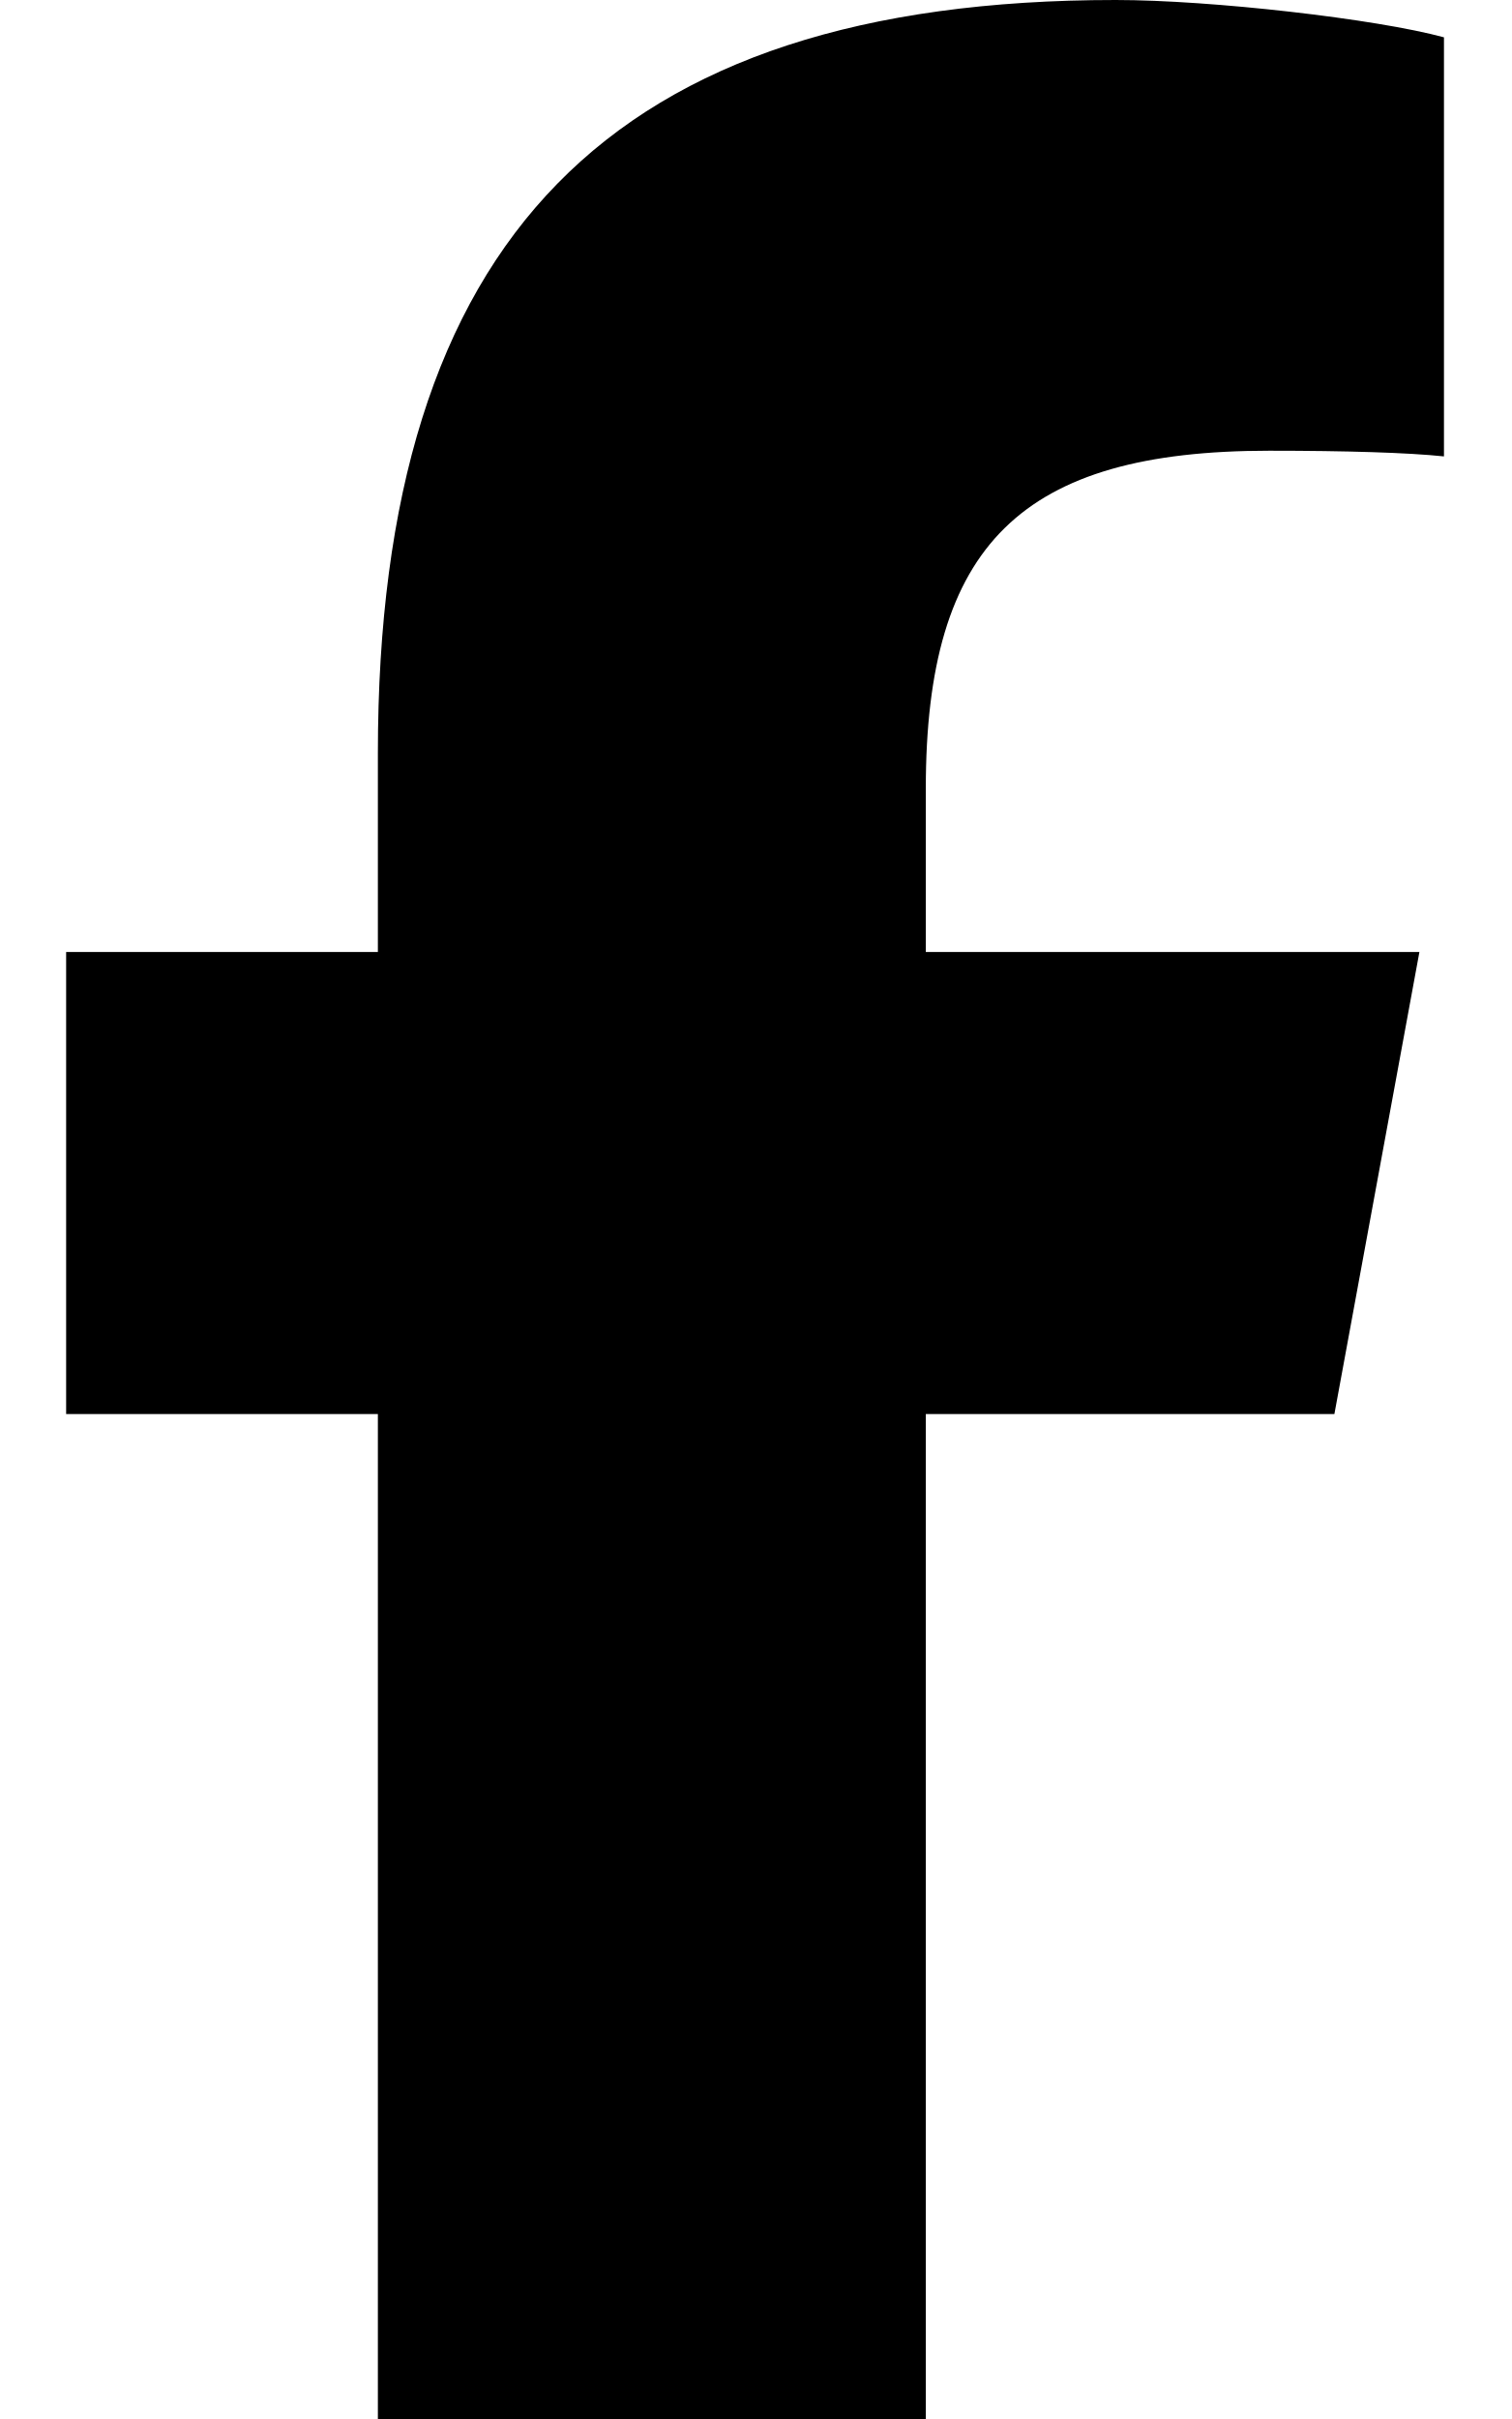
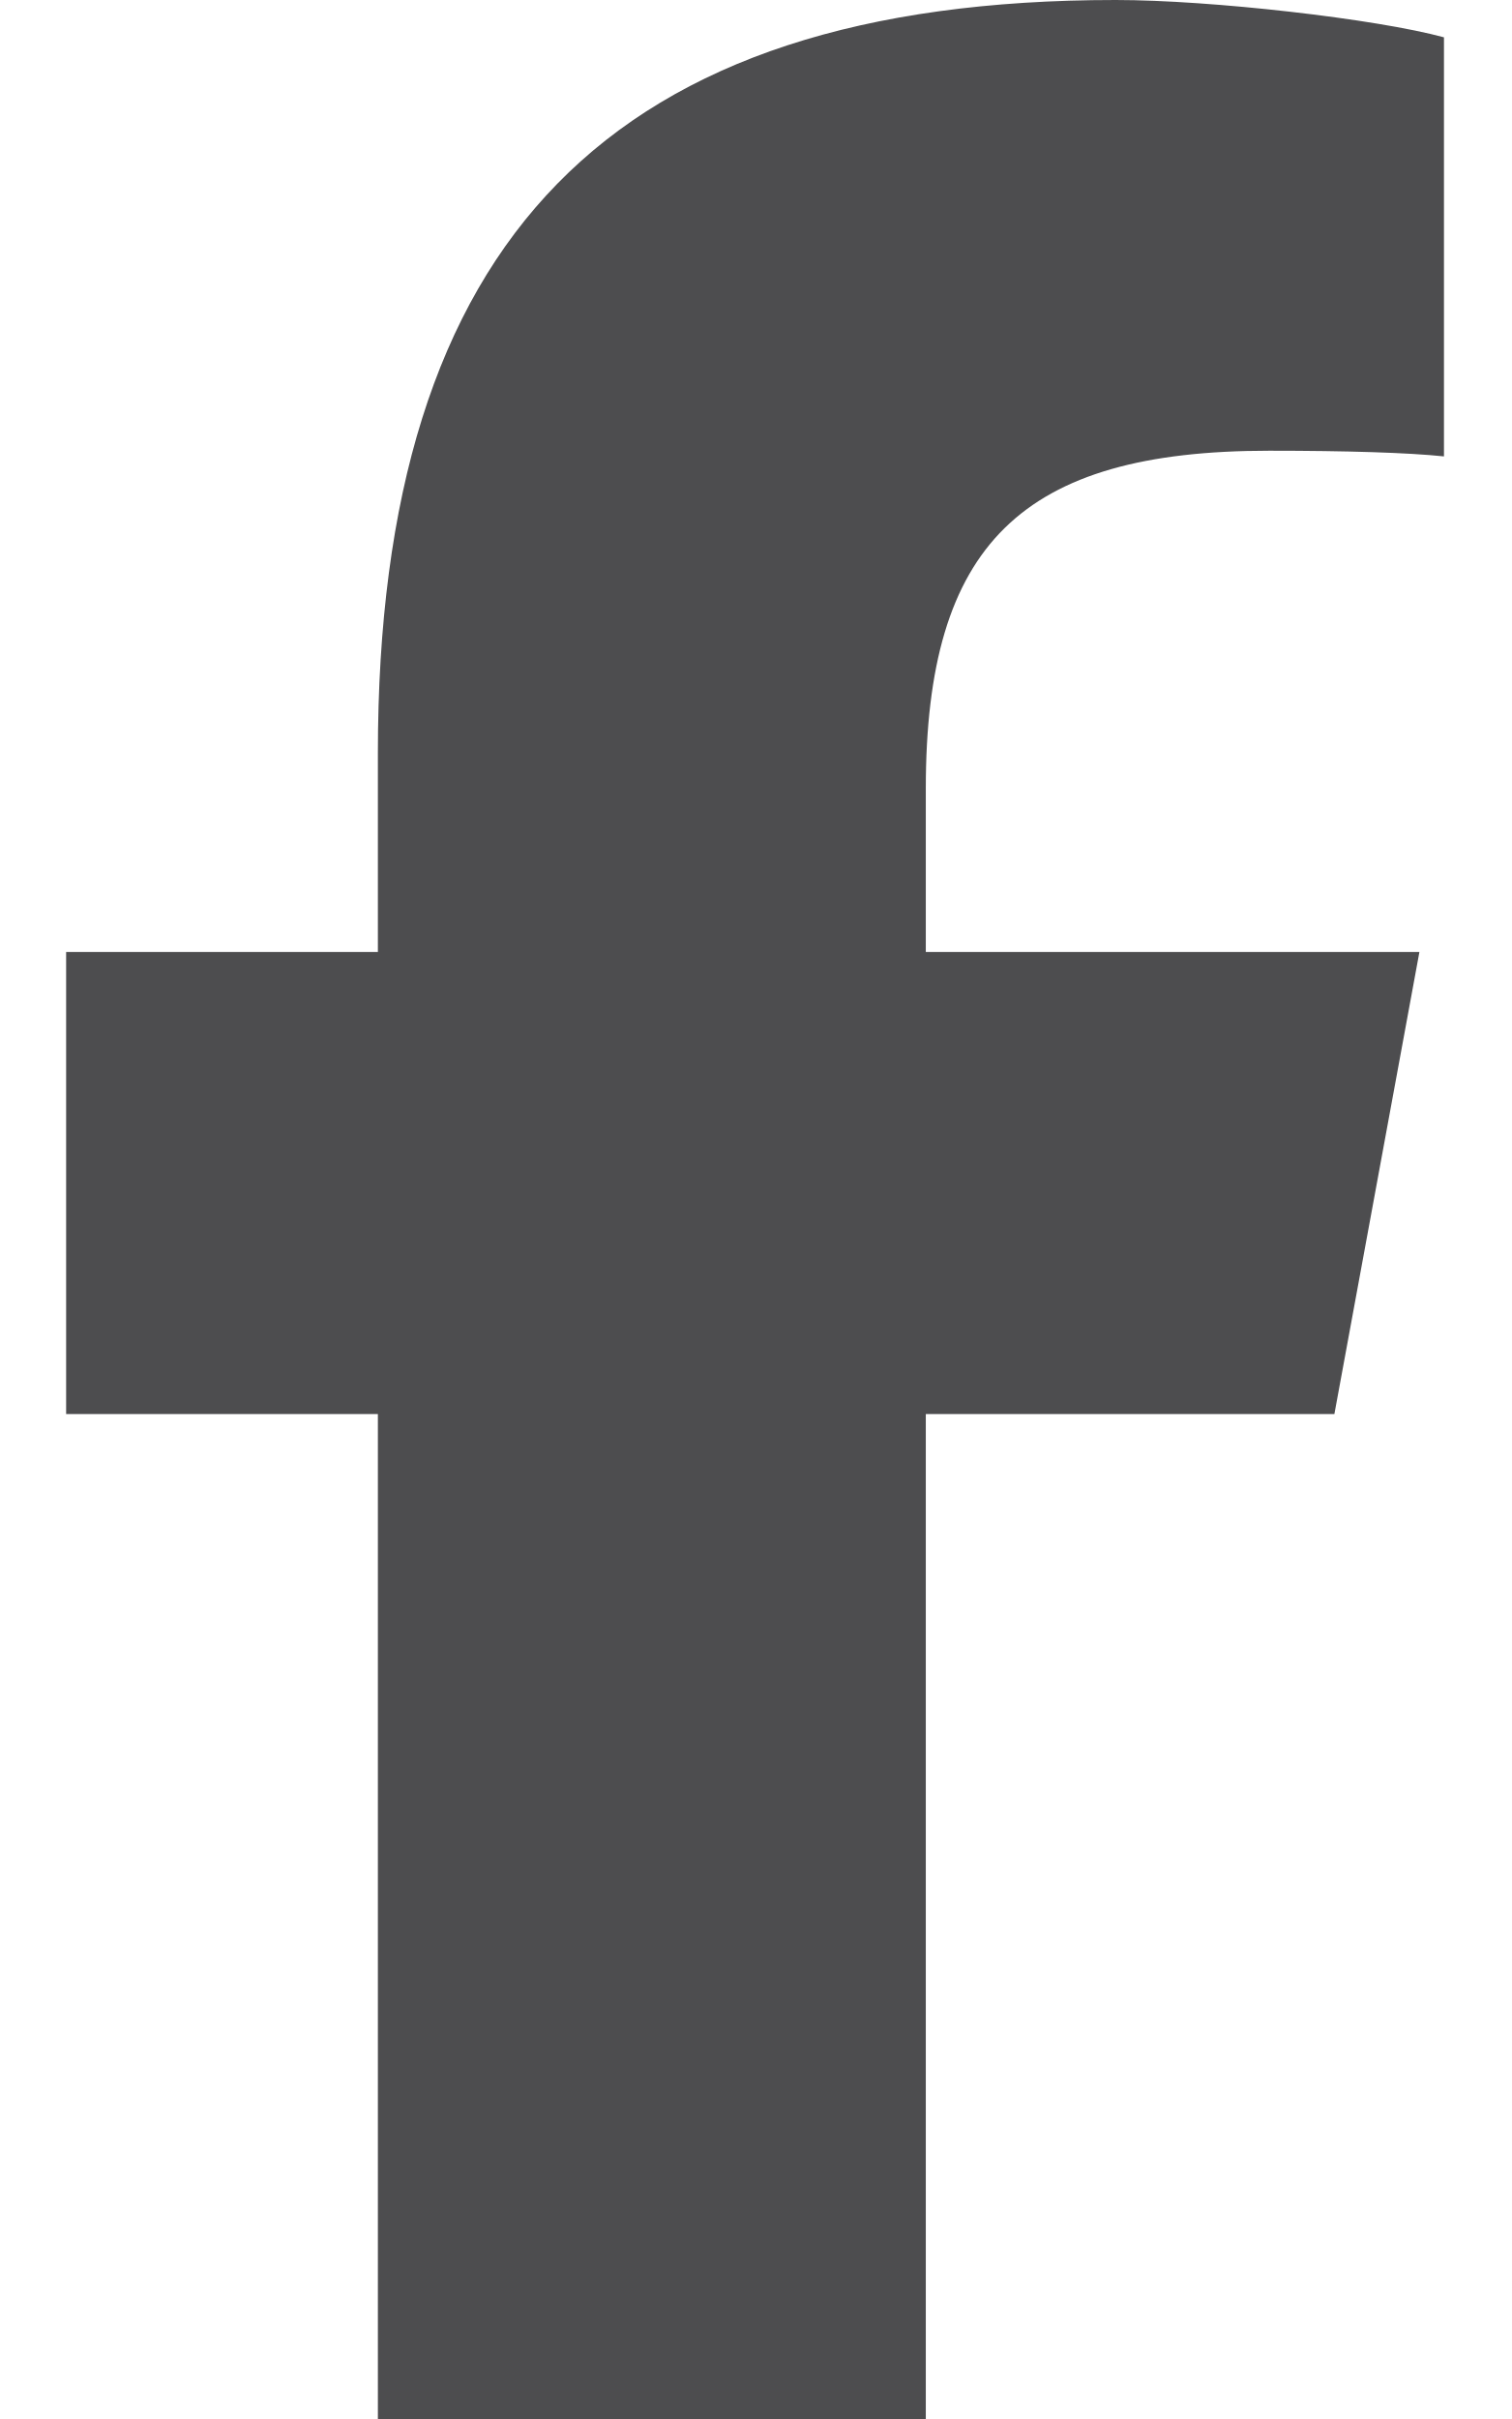
- <svg xmlns="http://www.w3.org/2000/svg" viewBox="0 0 320 512">
+ <svg xmlns="http://www.w3.org/2000/svg" fill="#4D4D4F" viewBox="0 0 320 512">
  <path d="M80 299.3V512H196V299.3h86.5l18-97.8H196V166.9c0-51.7 20.3-71.5 72.7-71.5c16.3 0 29.4 .4 37 1.2V7.9C291.4 4 256.4 0 236.2 0C129.3 0 80 50.5 80 159.4v42.1H14v97.8H80z" />
</svg>
